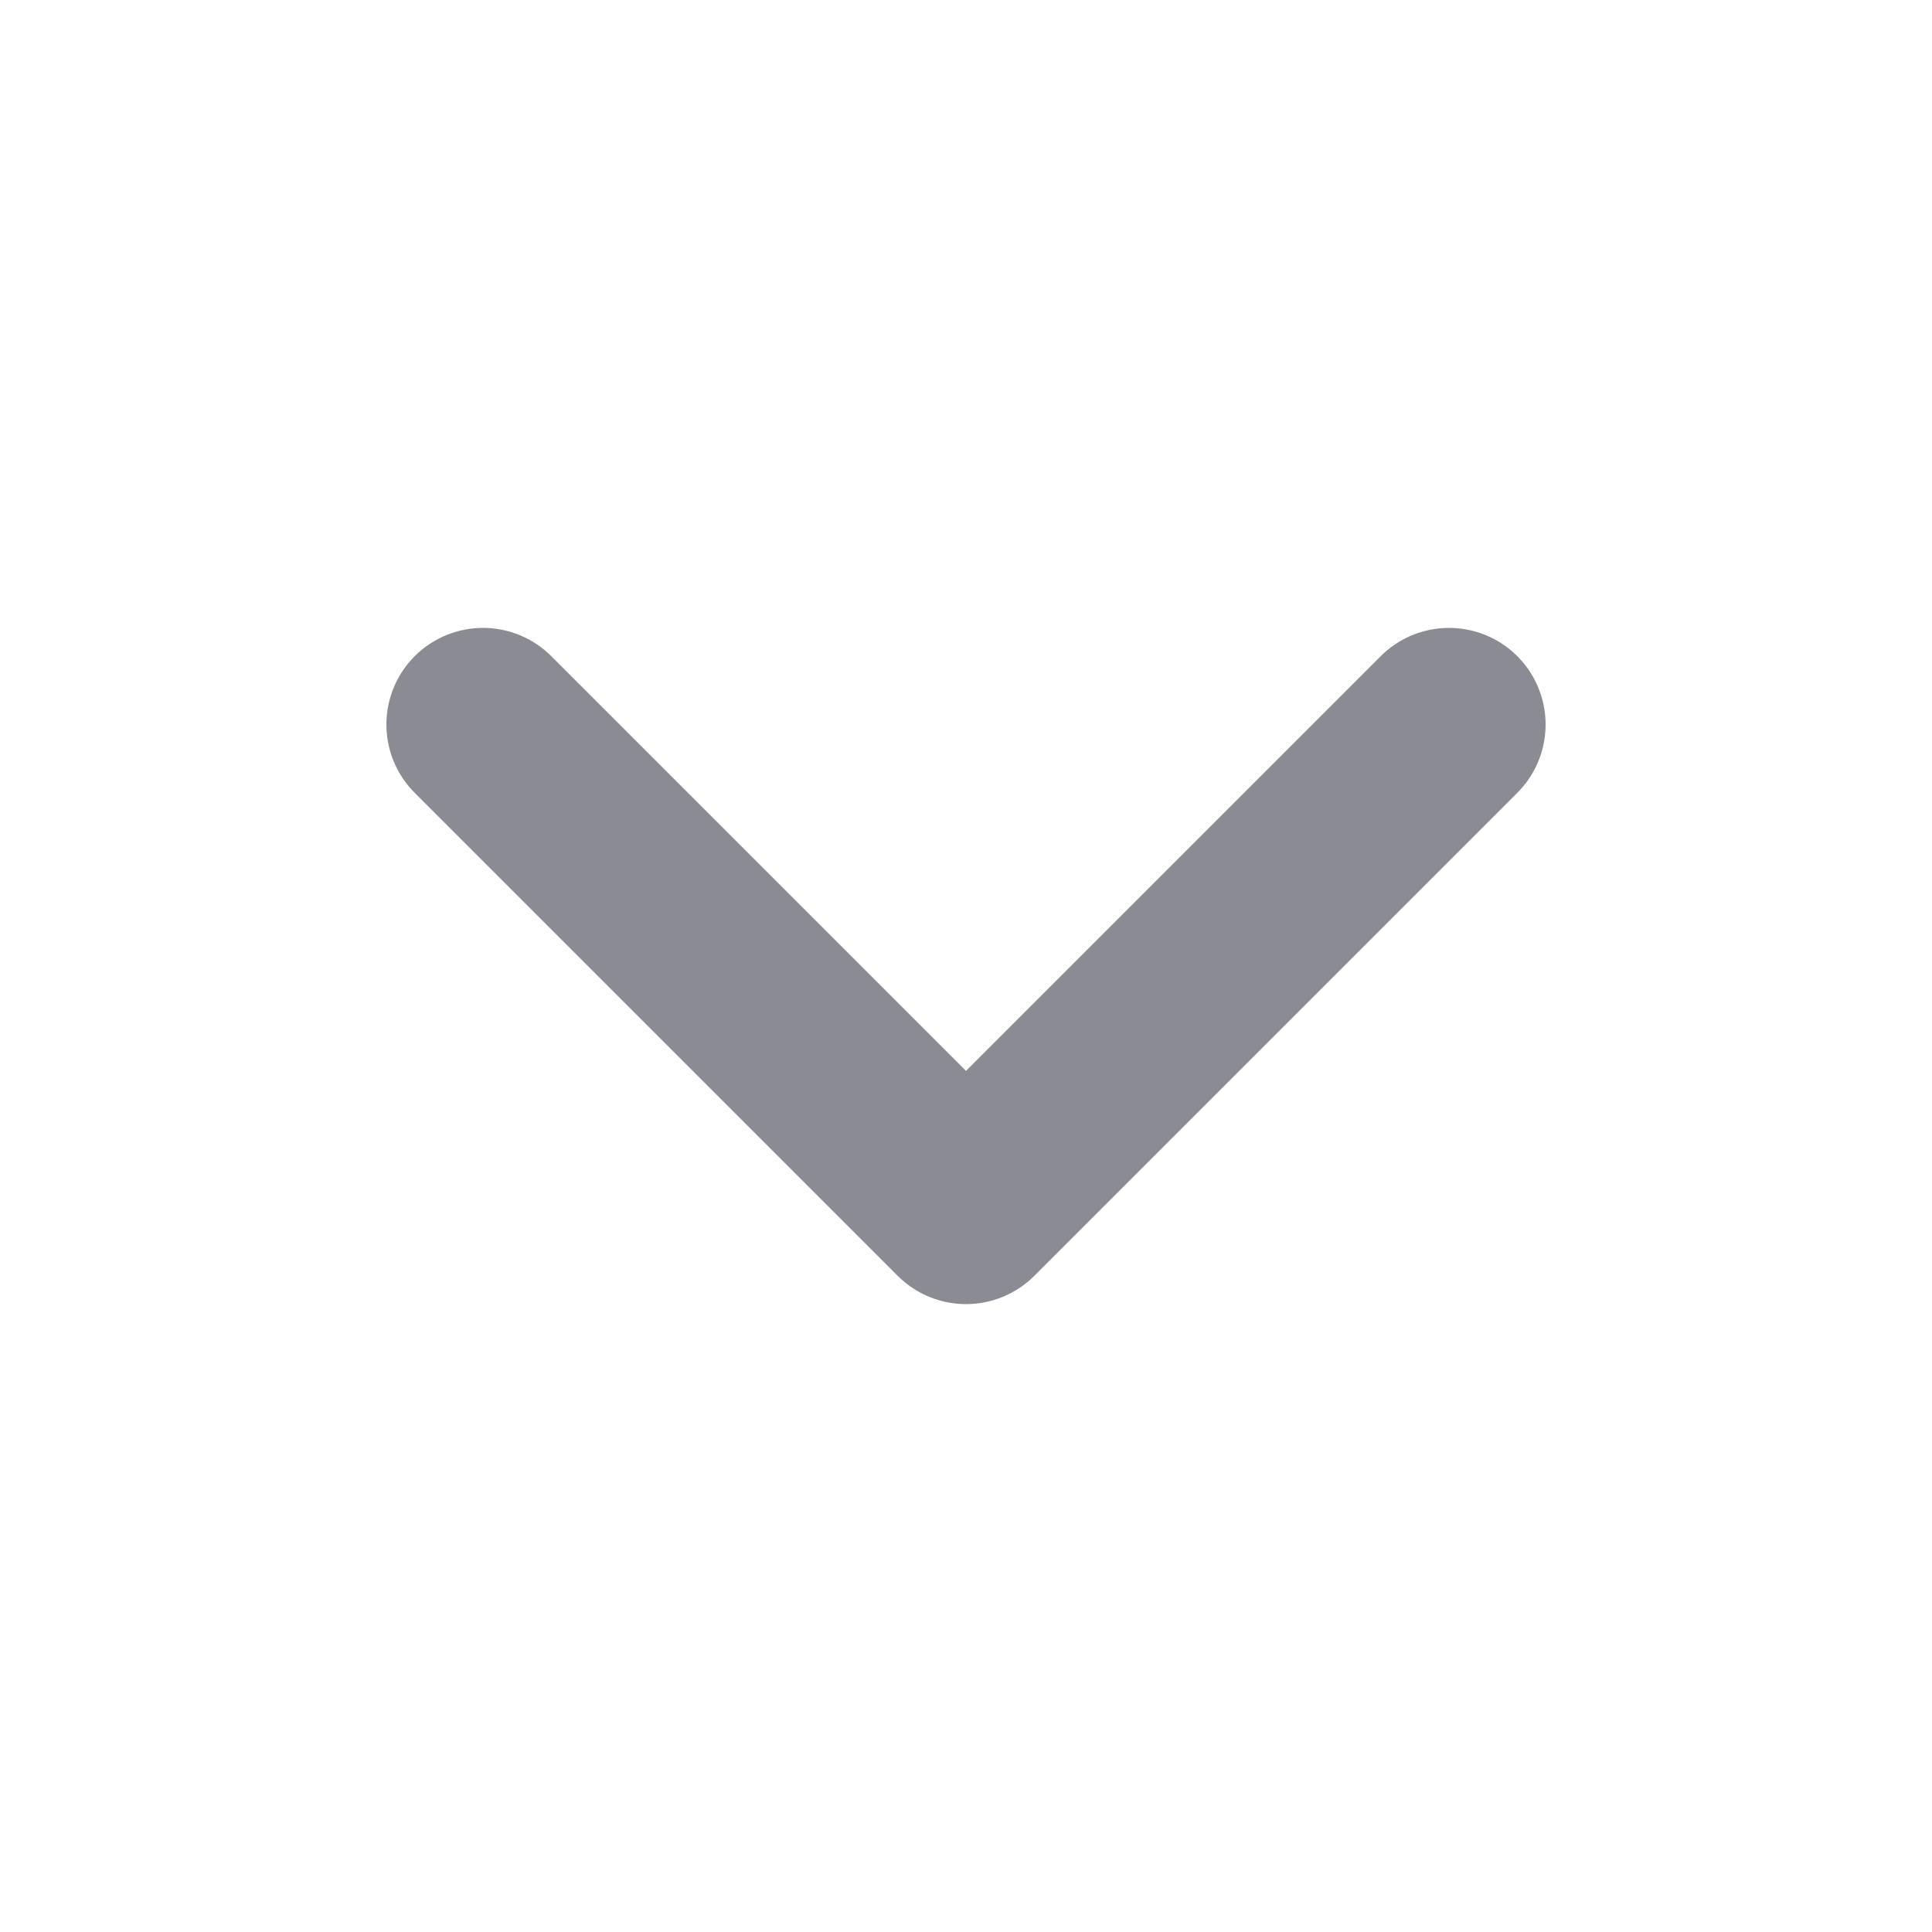
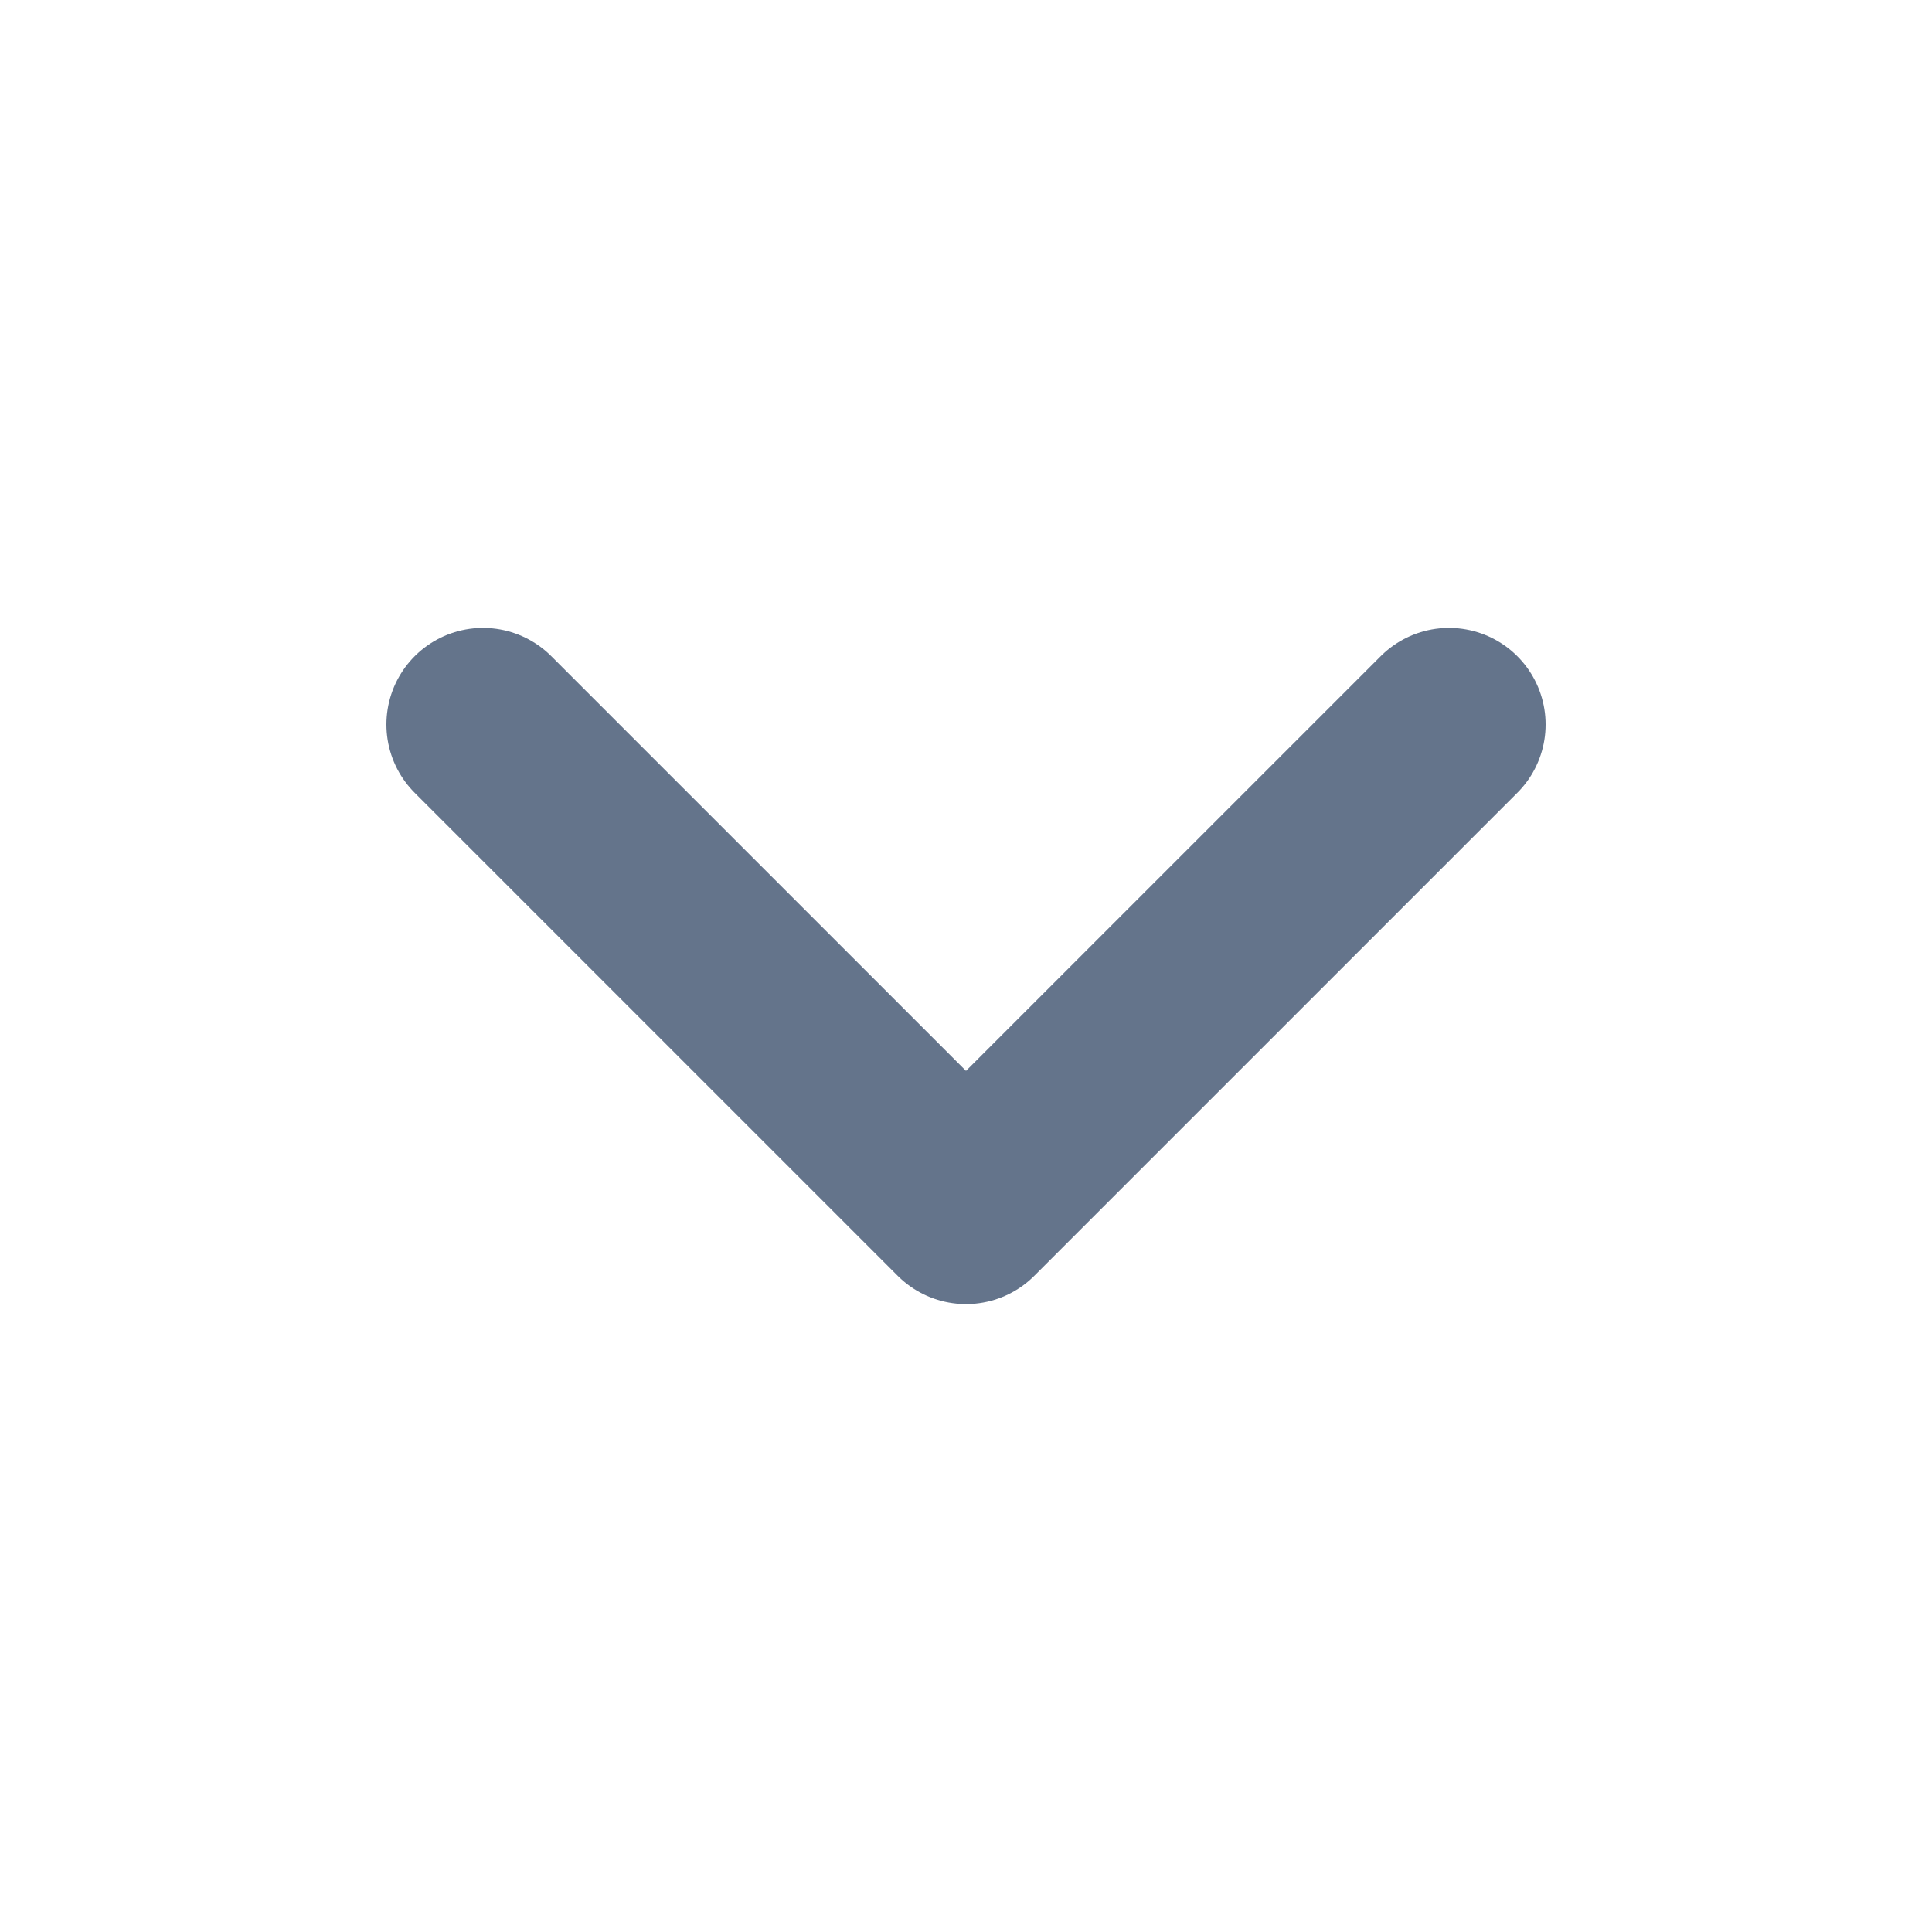
<svg xmlns="http://www.w3.org/2000/svg" preserveAspectRatio="none" overflow="visible" style="display: block;" width="16" height="16" viewBox="0 0 16 16" fill="none">
  <g id="Icon/chevron-down">
-     <path id="Glyph" d="M4 6L8 10L12 6" stroke-width="1.6" stroke-linecap="round" stroke-linejoin="round" stroke="#8B8B93" />
+     <path id="Glyph" d="M4 6L8 10L12 6" stroke-width="1.6" stroke-linecap="round" stroke-linejoin="round" stroke="#64748B" />
  </g>
</svg>
